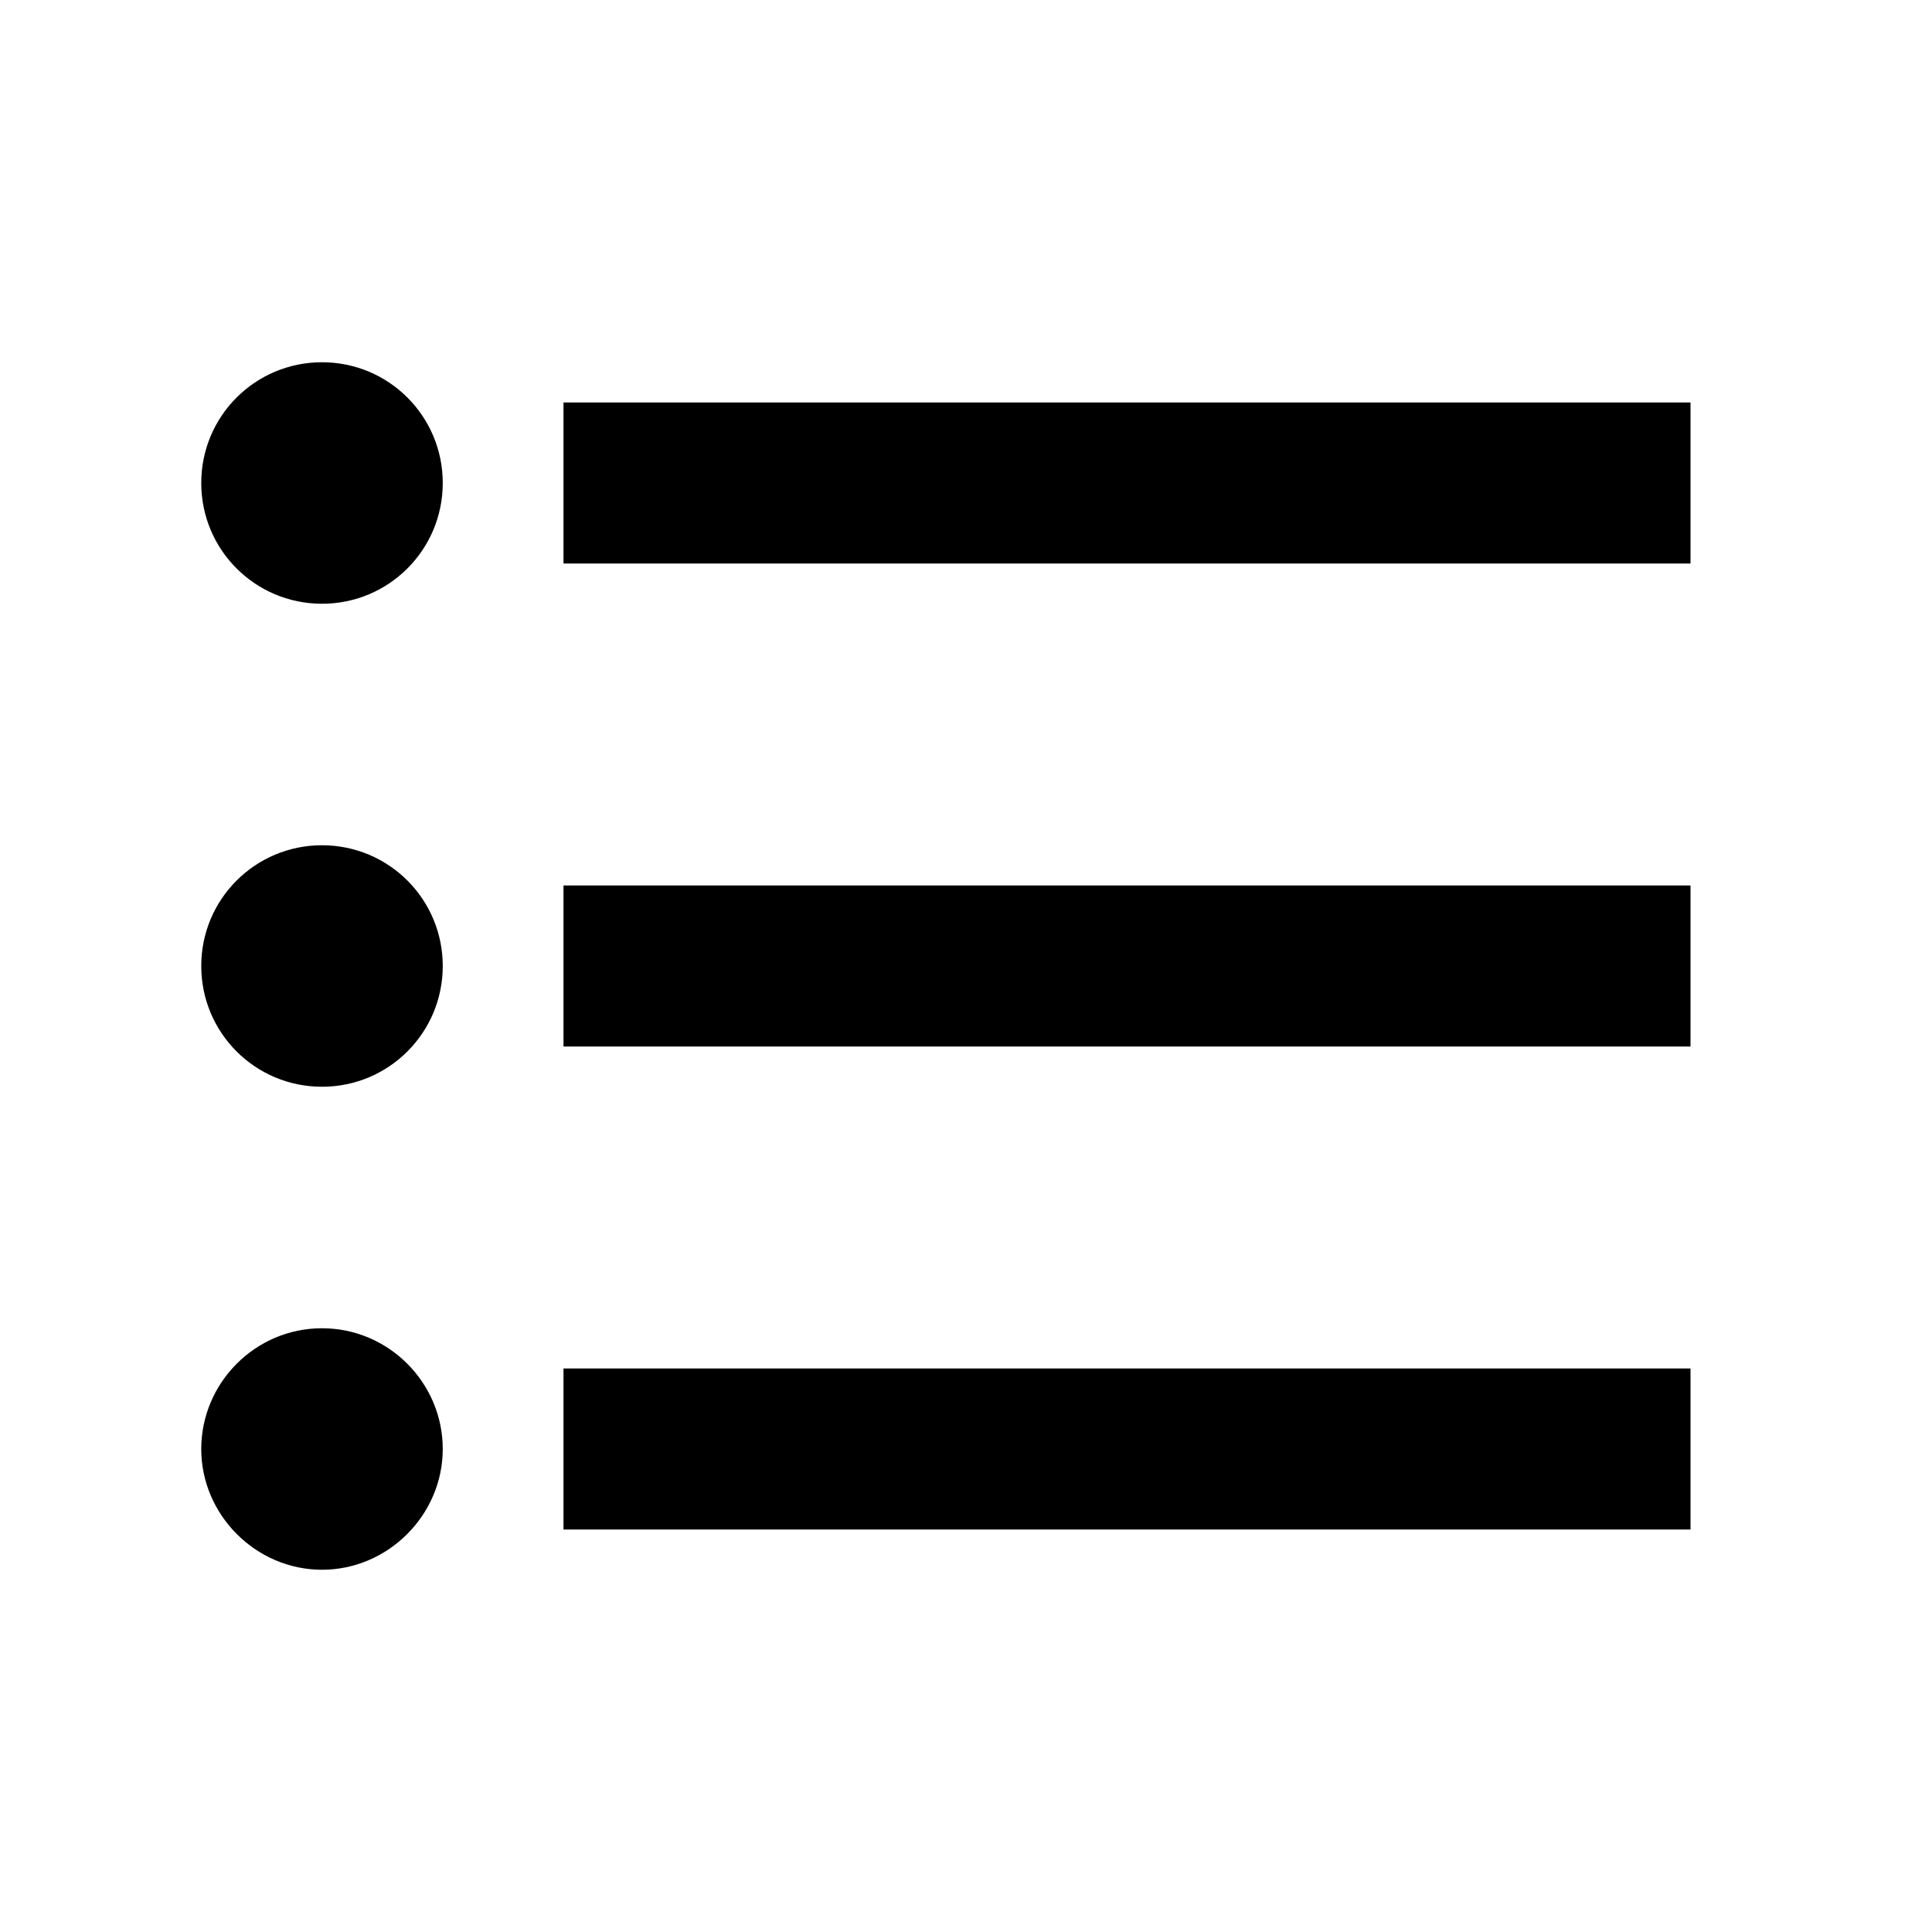
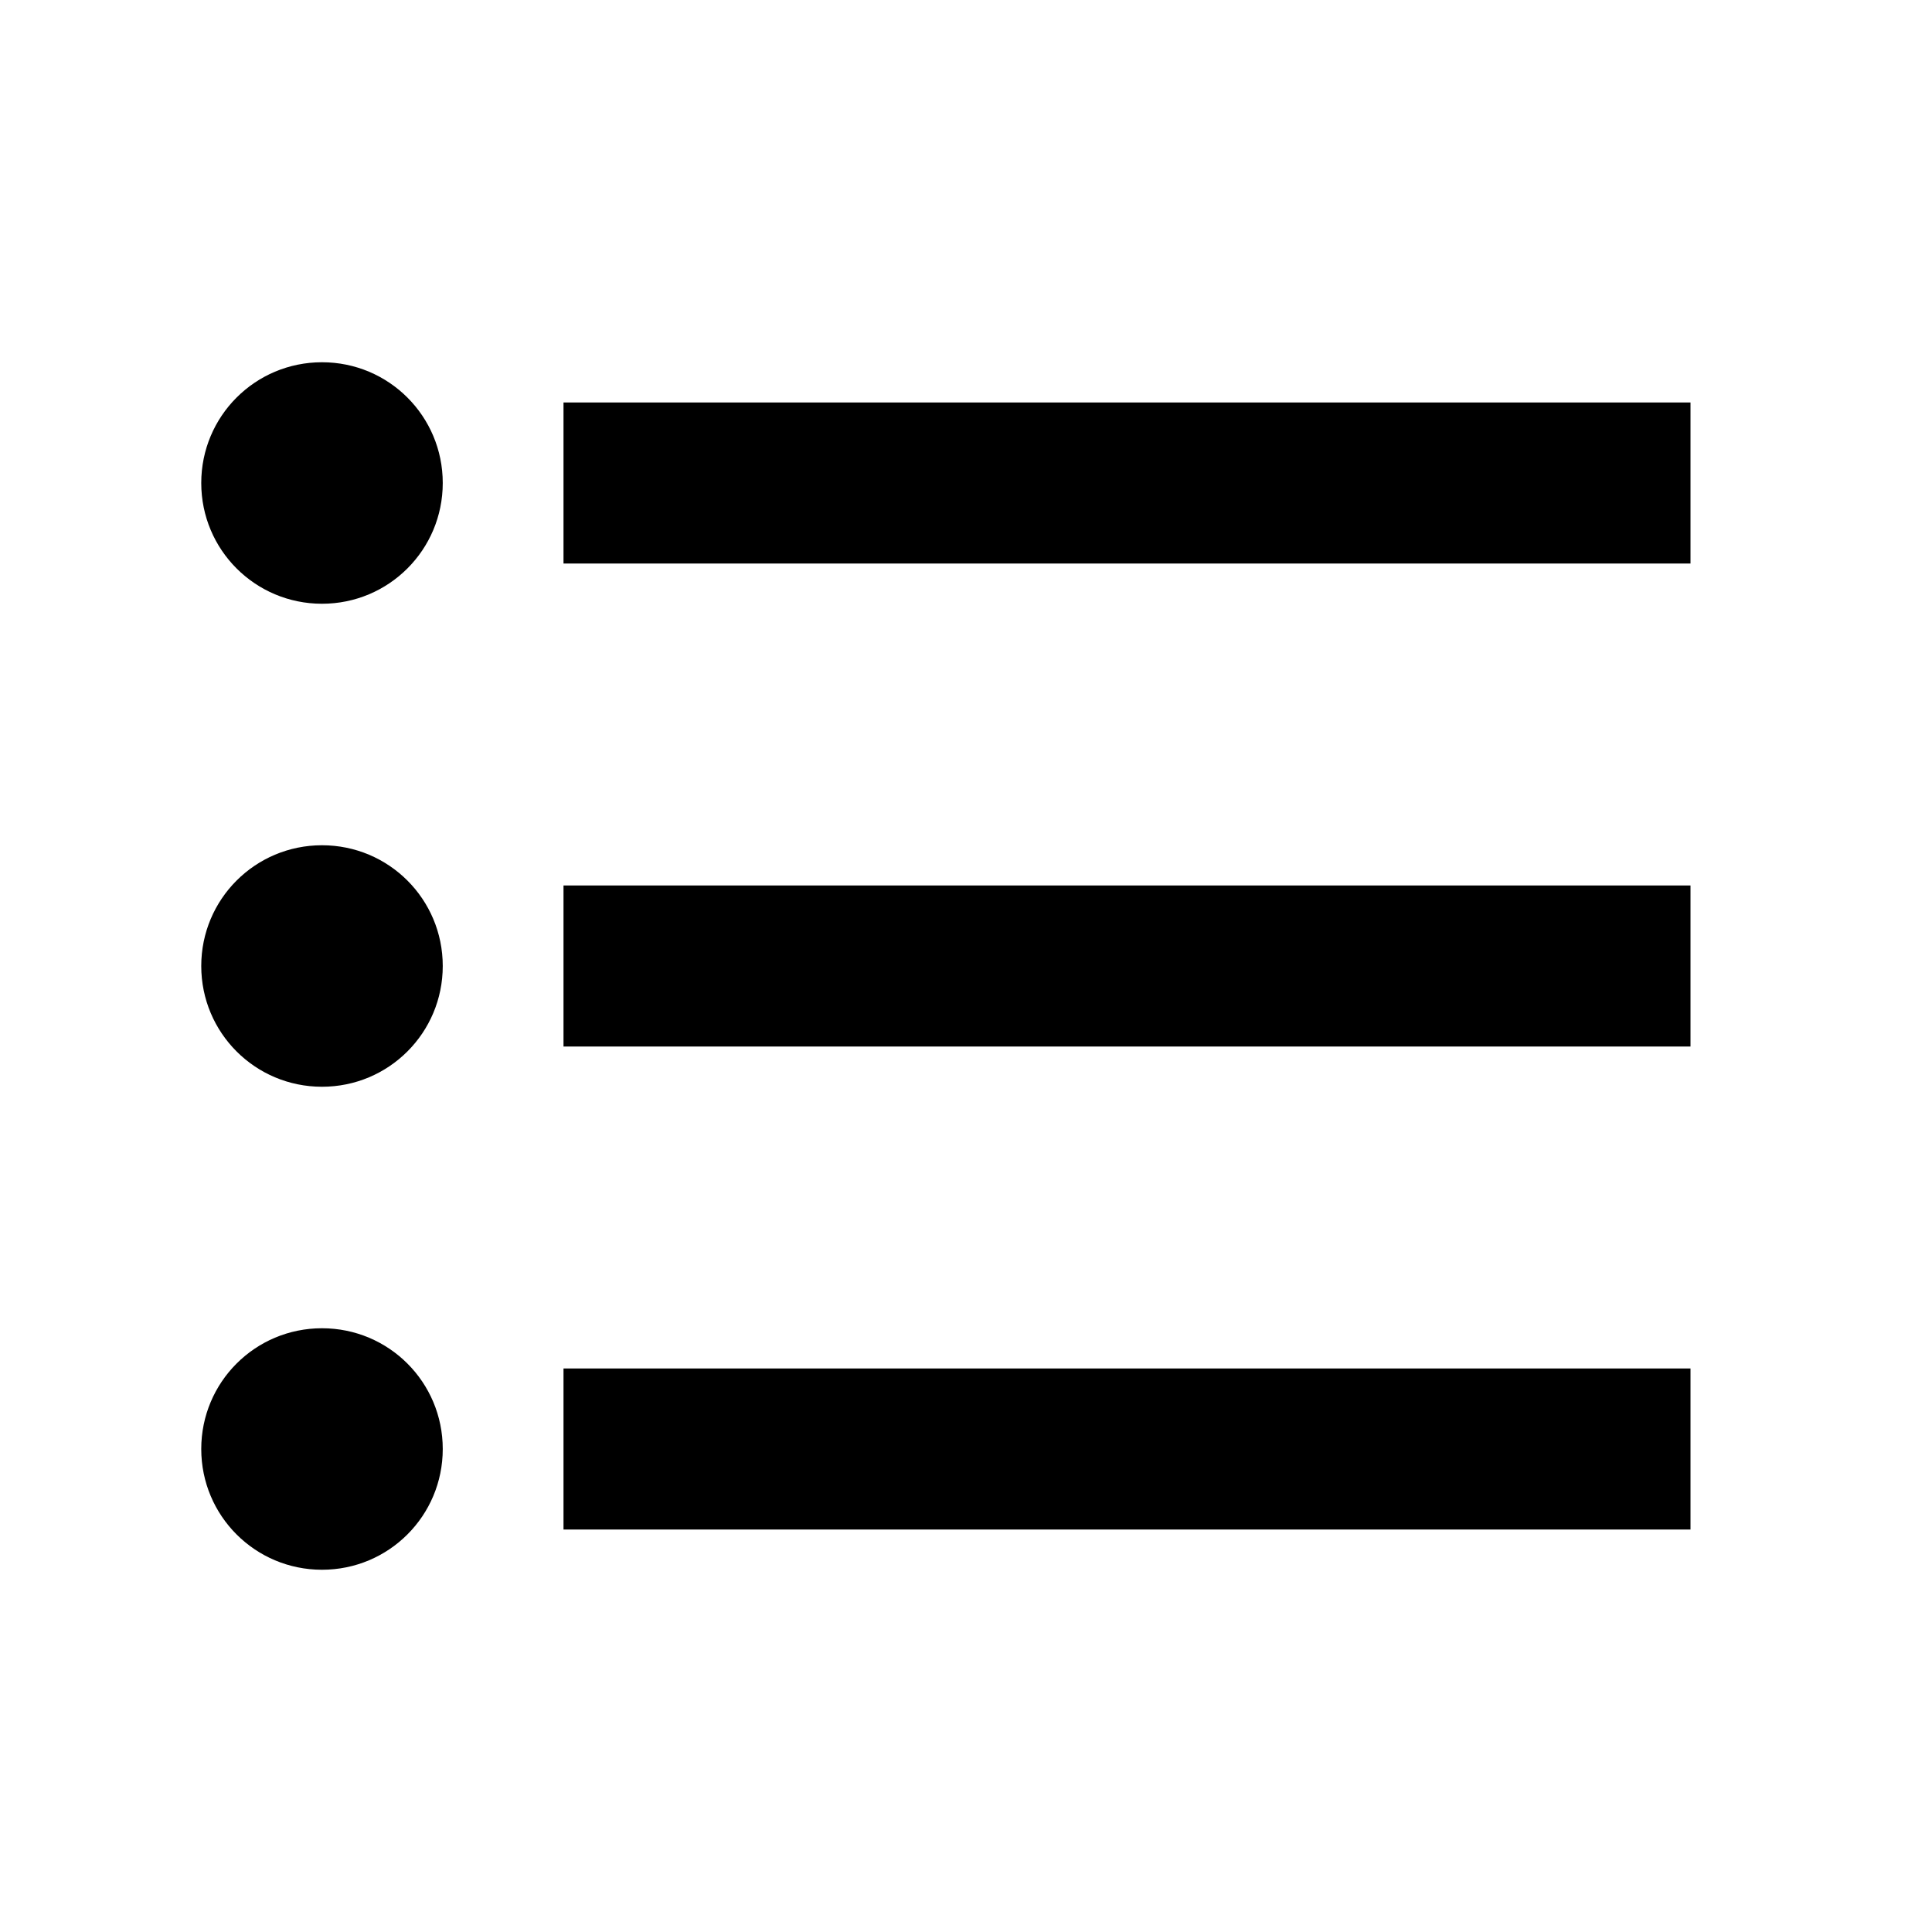
- <svg xmlns="http://www.w3.org/2000/svg" width="24" height="24" viewBox="0 0 24 24">
-   <path d="M4 10.5c-.83 0-1.5.67-1.5 1.5s.67 1.5 1.5 1.5 1.5-.67 1.5-1.5-.67-1.5-1.5-1.5zm0-6c-.83 0-1.5.67-1.5 1.5S3.17 7.5 4 7.5 5.5 6.83 5.5 6 4.83 4.5 4 4.5zm0 12c-.83 0-1.5.68-1.5 1.5s.68 1.5 1.5 1.5 1.5-.68 1.5-1.5-.67-1.5-1.5-1.5zM7 19h14v-2H7v2zm0-6h14v-2H7v2zm0-8v2h14V5H7z" />
-   <path fill="none" d="M0 0h24v24H0V0z" />
+ <svg xmlns="http://www.w3.org/2000/svg" version="1.1" width="24" height="24" viewBox="0 0 24 24">
+   <path d="M7,5H21V7H7V5M7,13V11H21V13H7M4,4.5C4.83,4.5 5.5,5.17 5.5,6C5.5,6.83 4.83,7.5 4,7.5C3.17,7.5 2.5,6.83 2.5,6C2.5,5.17 3.17,4.5 4,4.5M4,10.5C4.83,10.5 5.5,11.17 5.5,12C5.5,12.83 4.83,13.5 4,13.5C3.17,13.5 2.5,12.83 2.5,12C2.5,11.17 3.17,10.5 4,10.5M7,19V17H21V19H7M4,16.5C4.83,16.5 5.5,17.17 5.5,18C5.5,18.83 4.83,19.5 4,19.5C3.17,19.5 2.5,18.83 2.5,18C2.5,17.17 3.17,16.5 4,16.5Z" />
</svg>
